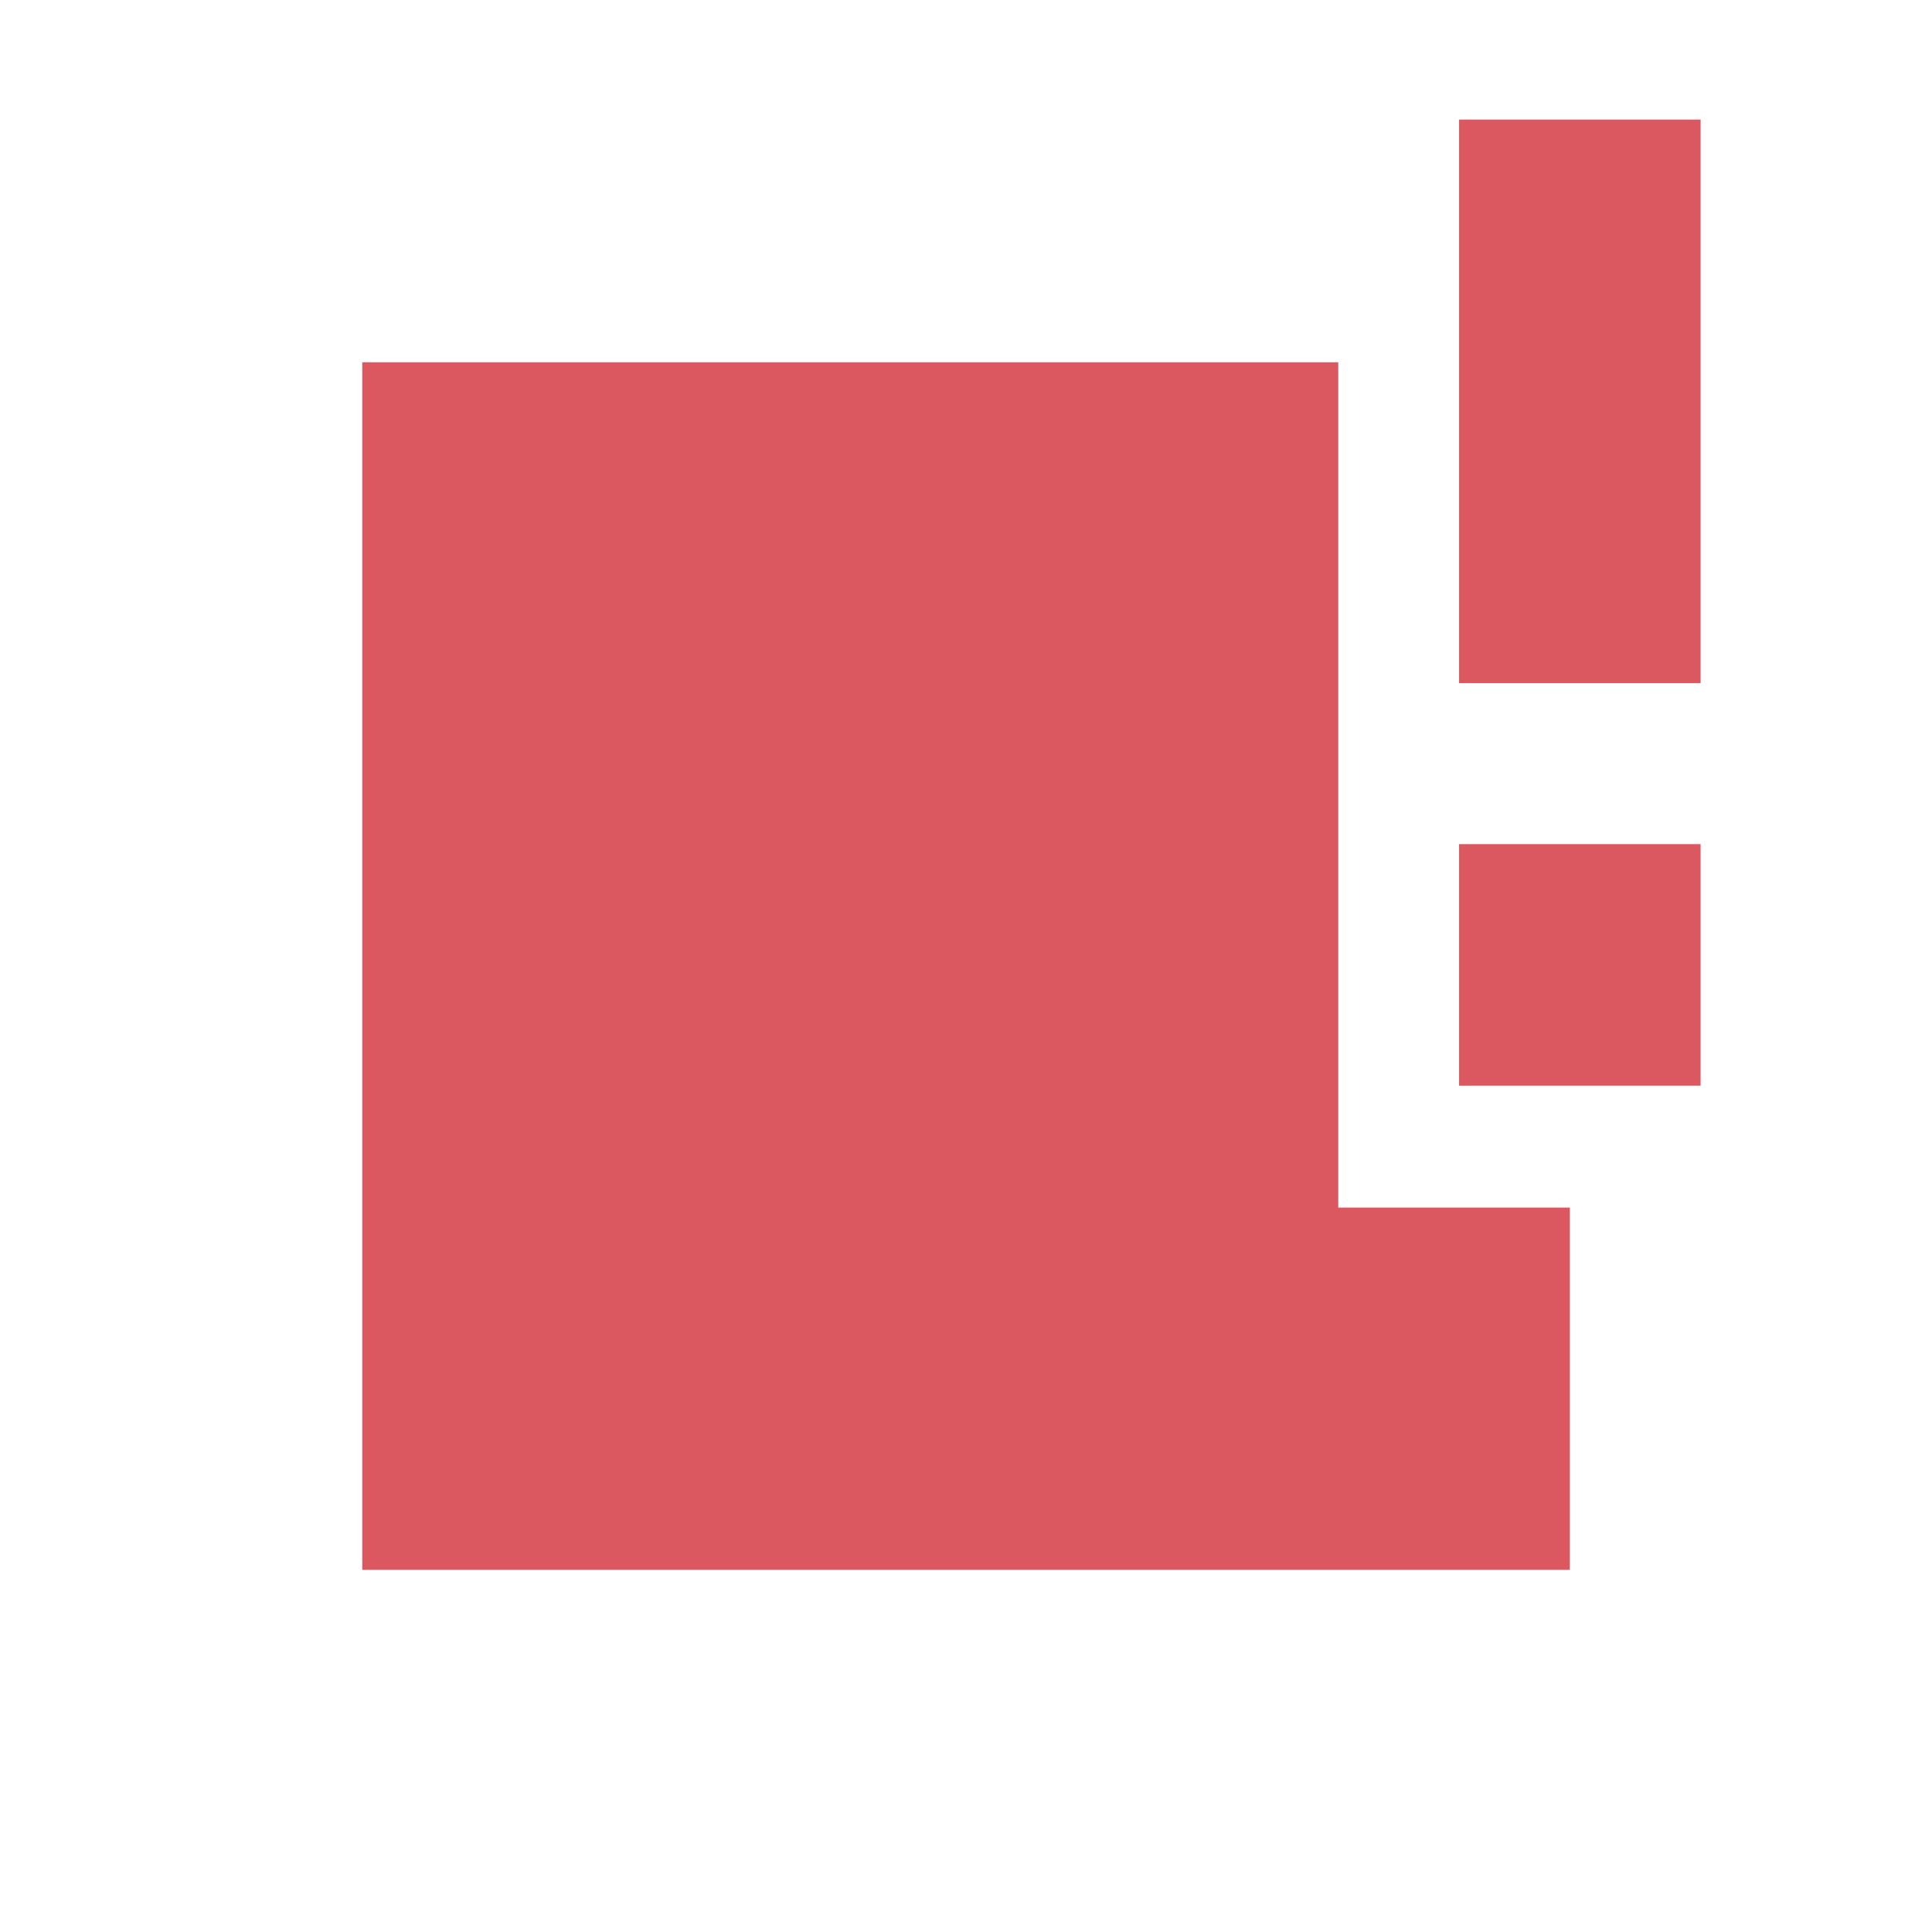
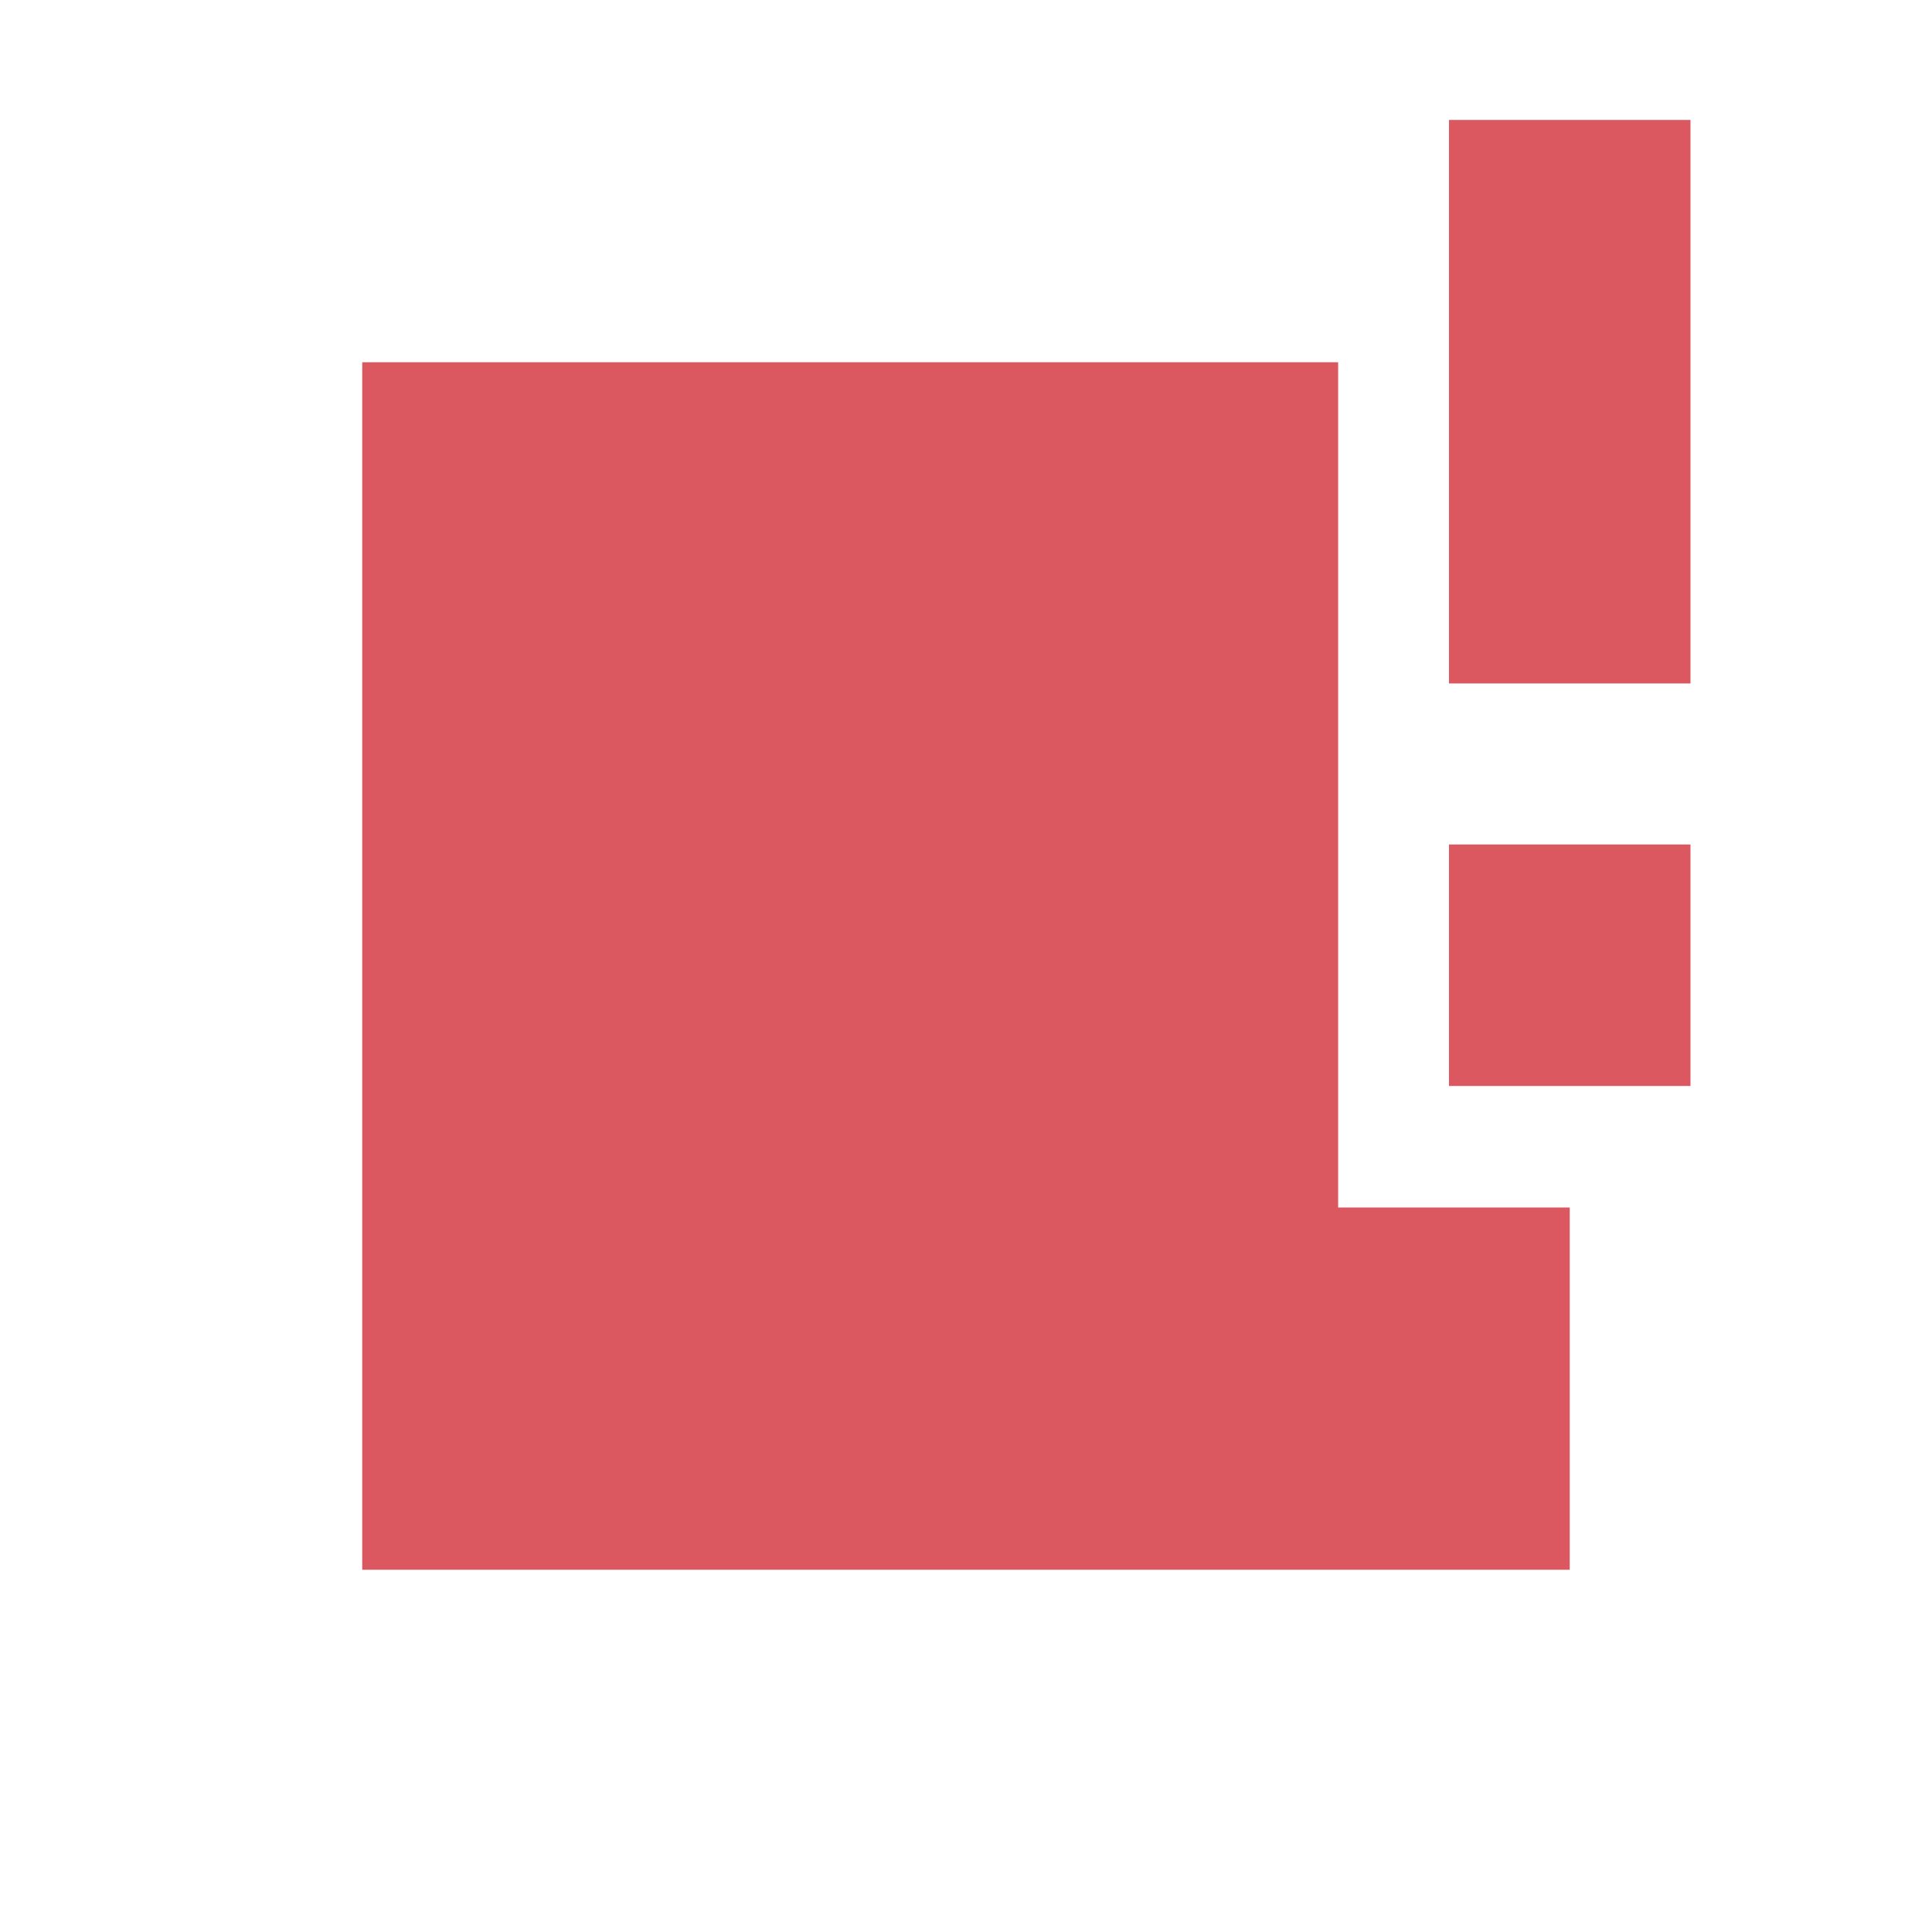
- <svg xmlns="http://www.w3.org/2000/svg" width="16" height="16" version="1.1" viewBox="0 0 4.233 4.233">
+ <svg xmlns="http://www.w3.org/2000/svg" width="16" height="16" version="1.1" viewBox="0 0 16 16">
  <g transform="translate(0 -292.77)">
-     <g transform="matrix(.26458 0 0 .26458 2.6667e-8 292.77)">
+     <g transform="matrix(1 0 0 1 -.00012924 292.77)">
      <path d="m3 3v10h10v-3h-1.918v-7z" fill="#db5860" fill-rule="evenodd" />
    </g>
-     <g transform="matrix(.17639 0 0 .17639 .038568 291.74)">
+     <g transform="matrix(.66669 0 0 .66669 .062731 288.88)">
      <g transform="translate(11.405 5.3247)" fill="#db5860" fill-rule="evenodd">
        <path d="m6.5 2h3v7h-3z" />
        <path d="m6.5 11h3v3h-3z" />
      </g>
    </g>
  </g>
</svg>
